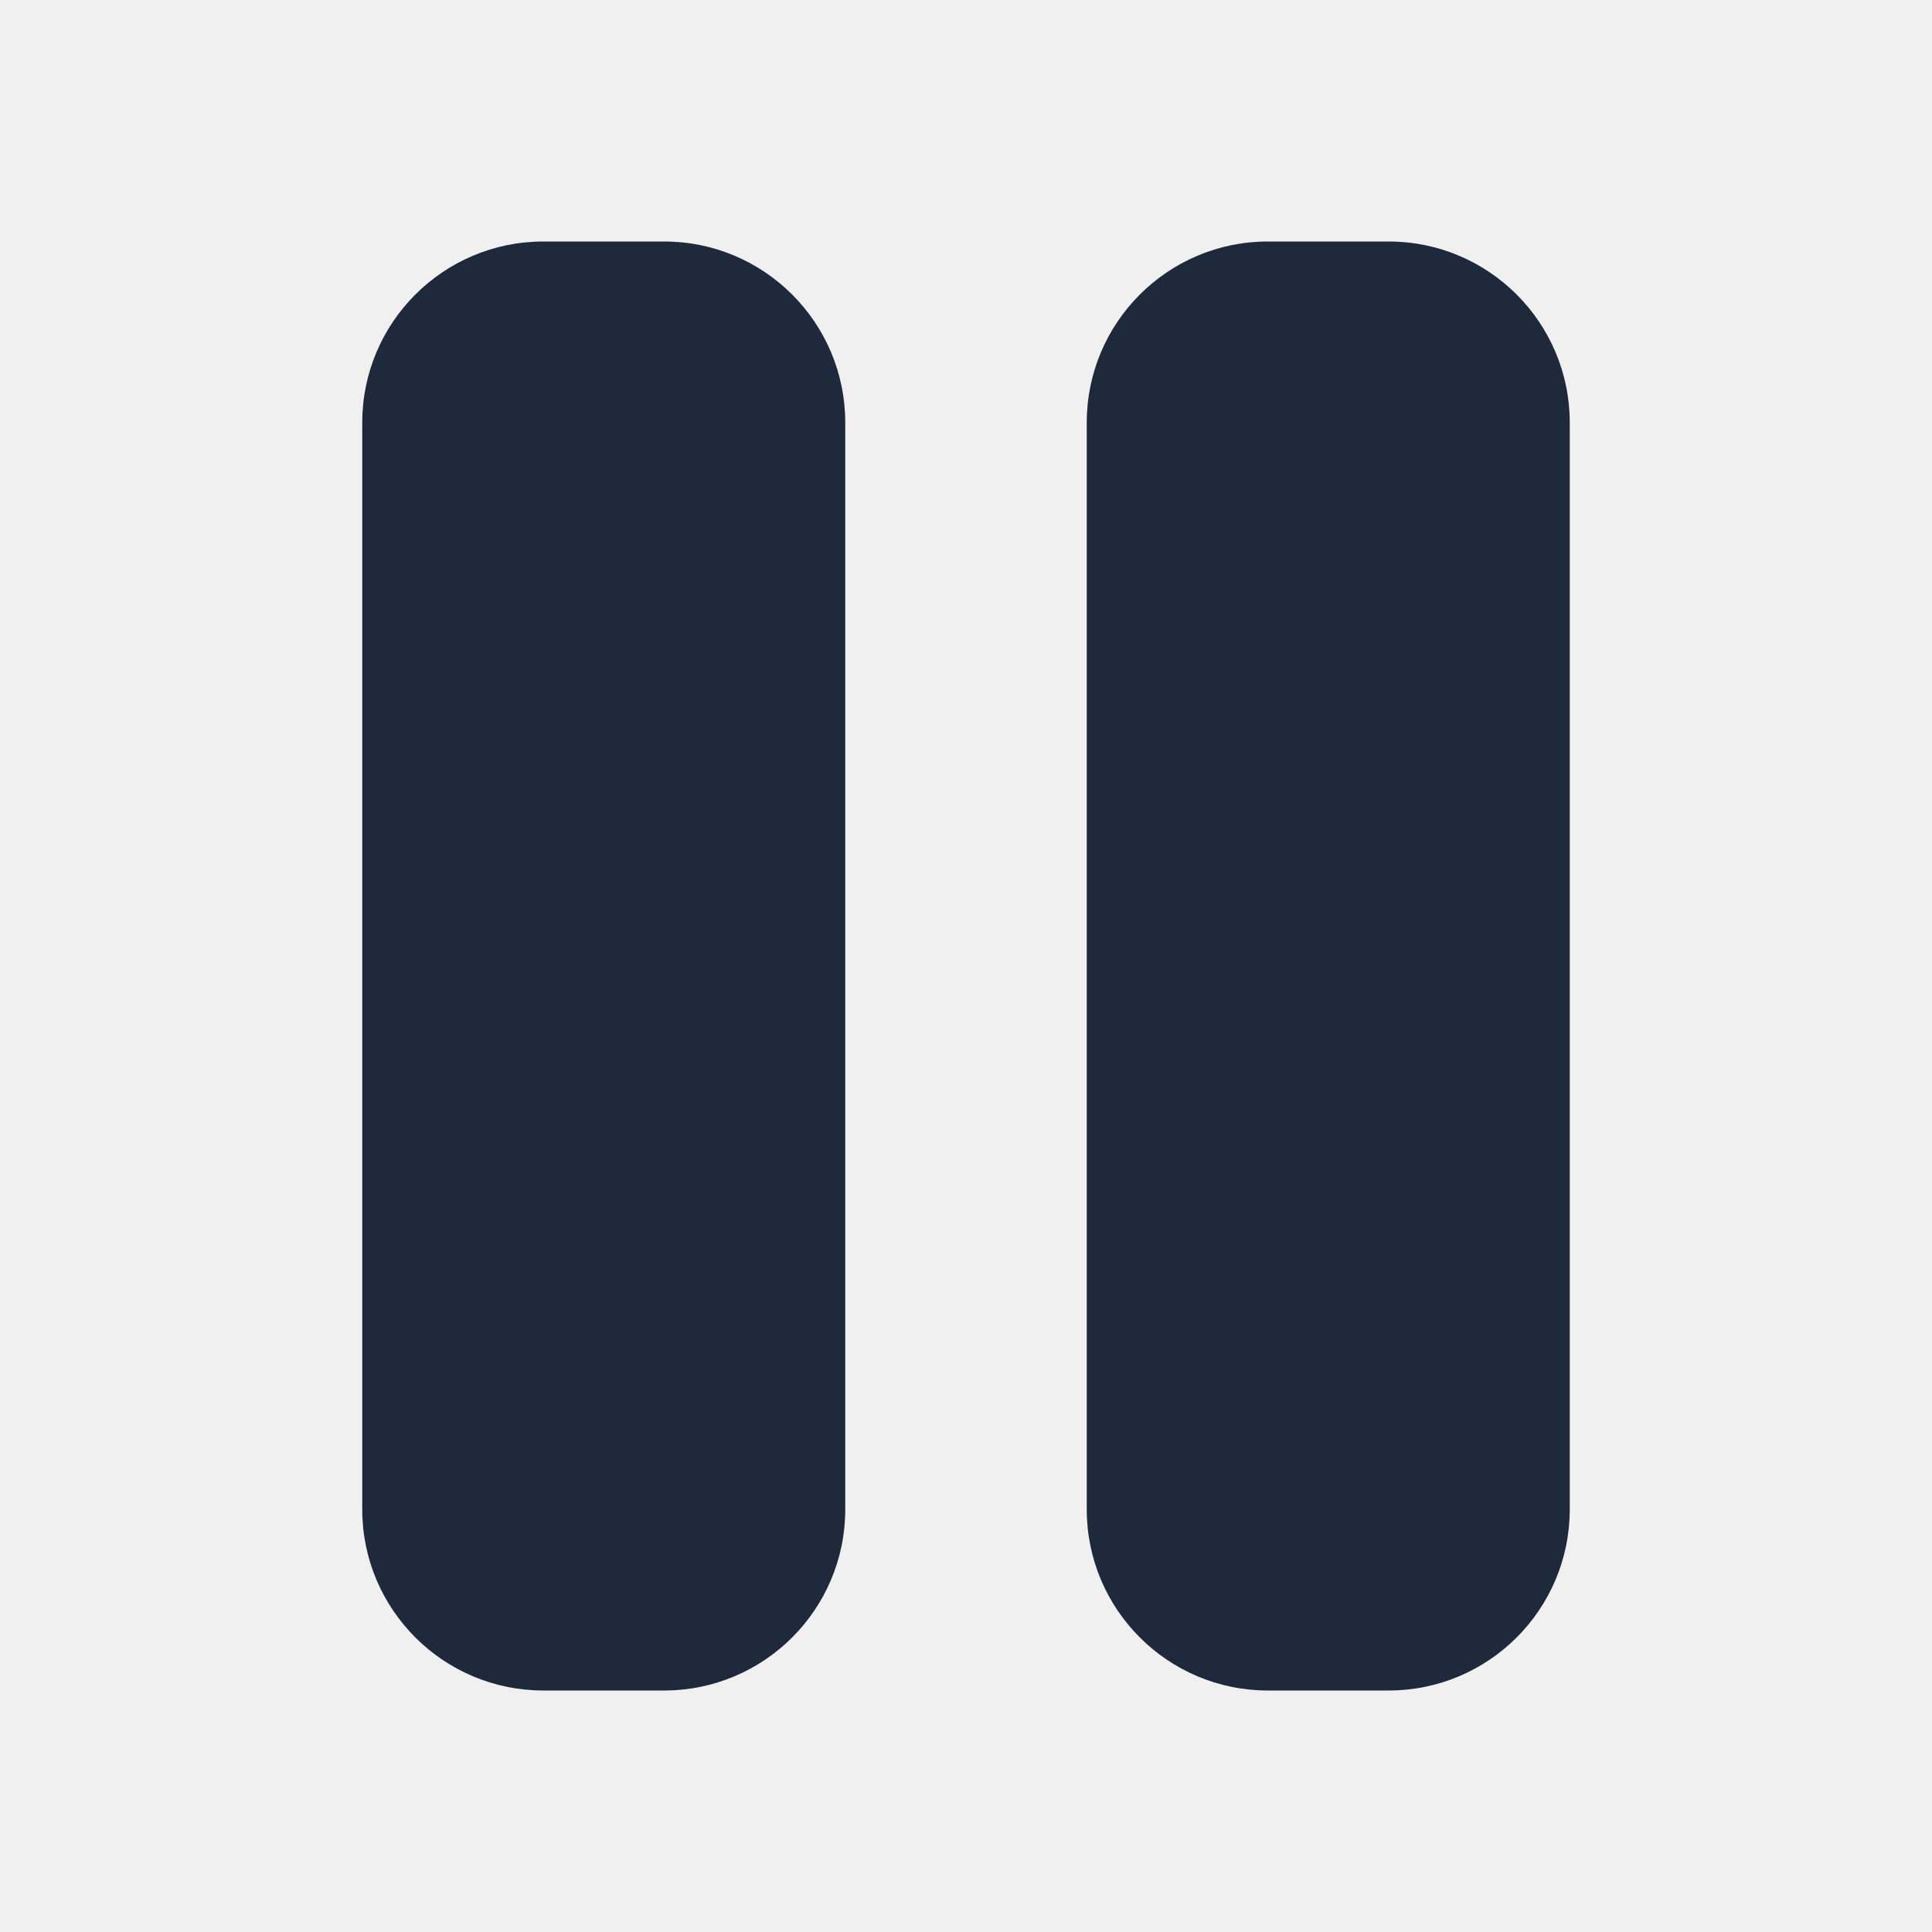
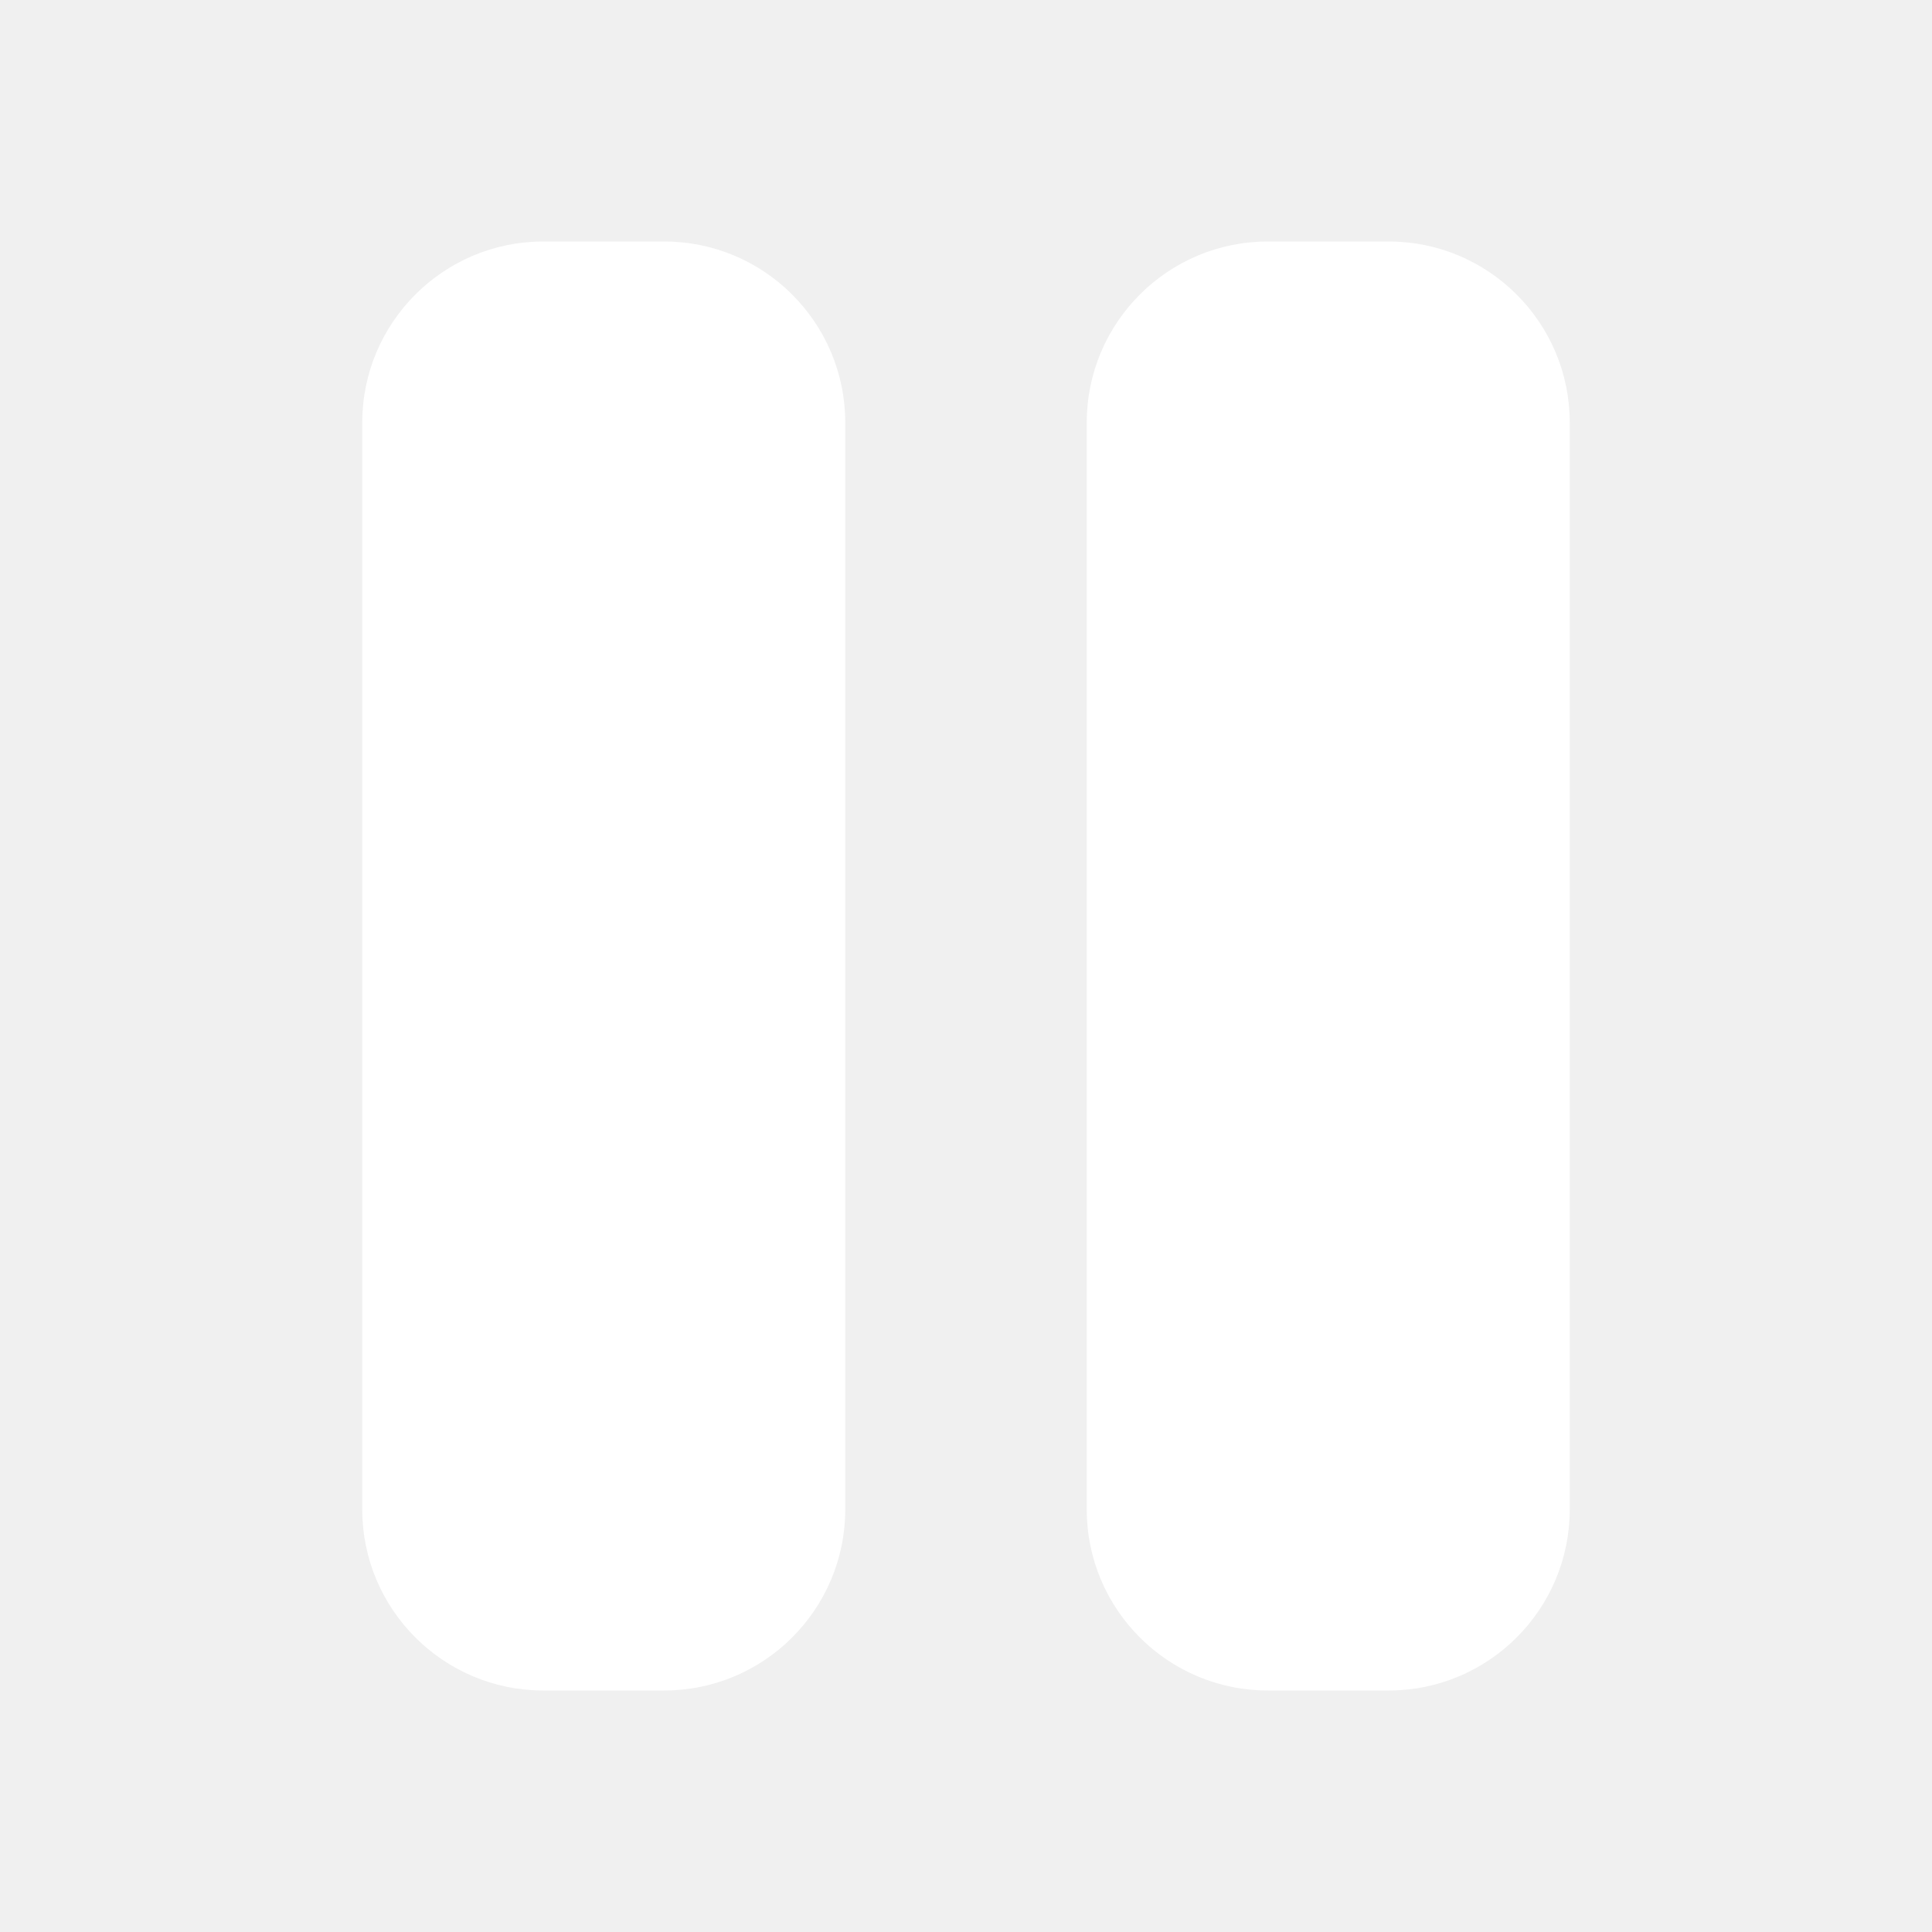
- <svg xmlns="http://www.w3.org/2000/svg" height="24px" width="24px" style="fill:rgb(30 41 59);" viewBox="0 0 320 512">
+ <svg xmlns="http://www.w3.org/2000/svg" height="24px" width="24px" style="fill:white;" viewBox="0 0 320 512">
  <path d="M48 64C21.5 64 0 85.5 0 112V400c0 26.5 21.5 48 48 48H80c26.5 0 48-21.5 48-48V112c0-26.5-21.5-48-48-48H48zm192 0c-26.5 0-48 21.5-48 48V400c0 26.5 21.5 48 48 48h32c26.5 0 48-21.5 48-48V112c0-26.5-21.5-48-48-48H240z" />
</svg>
